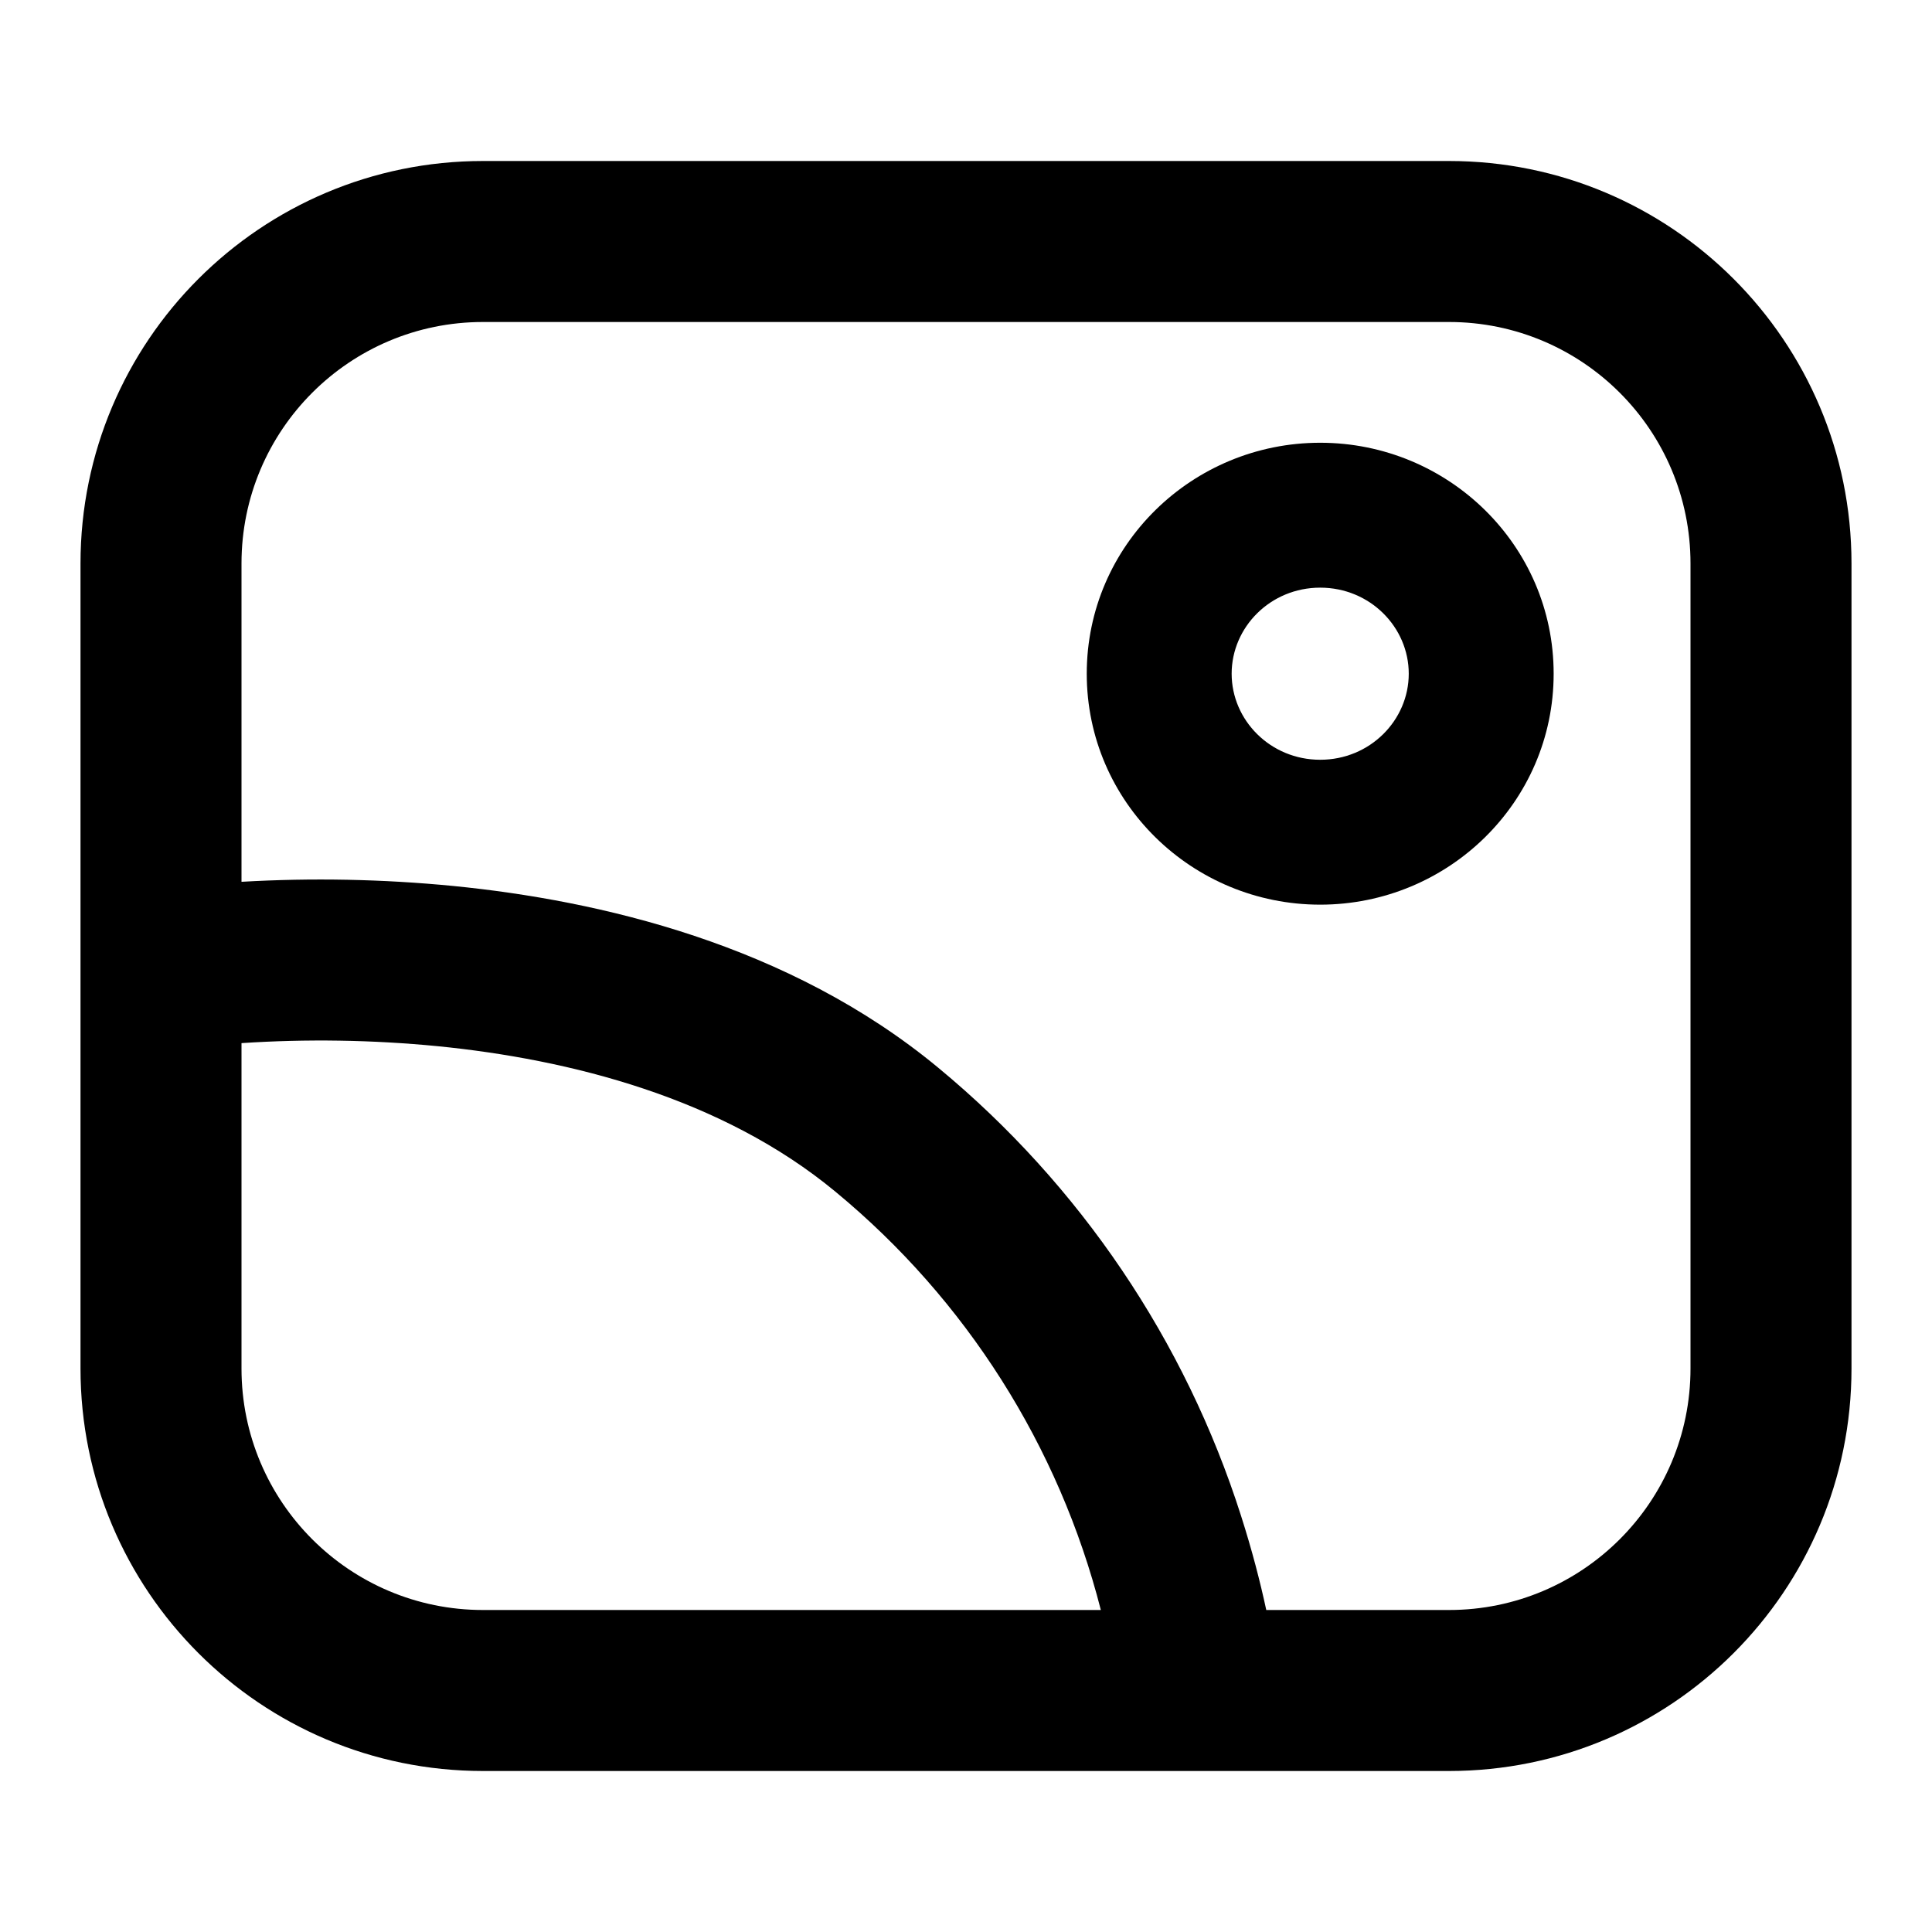
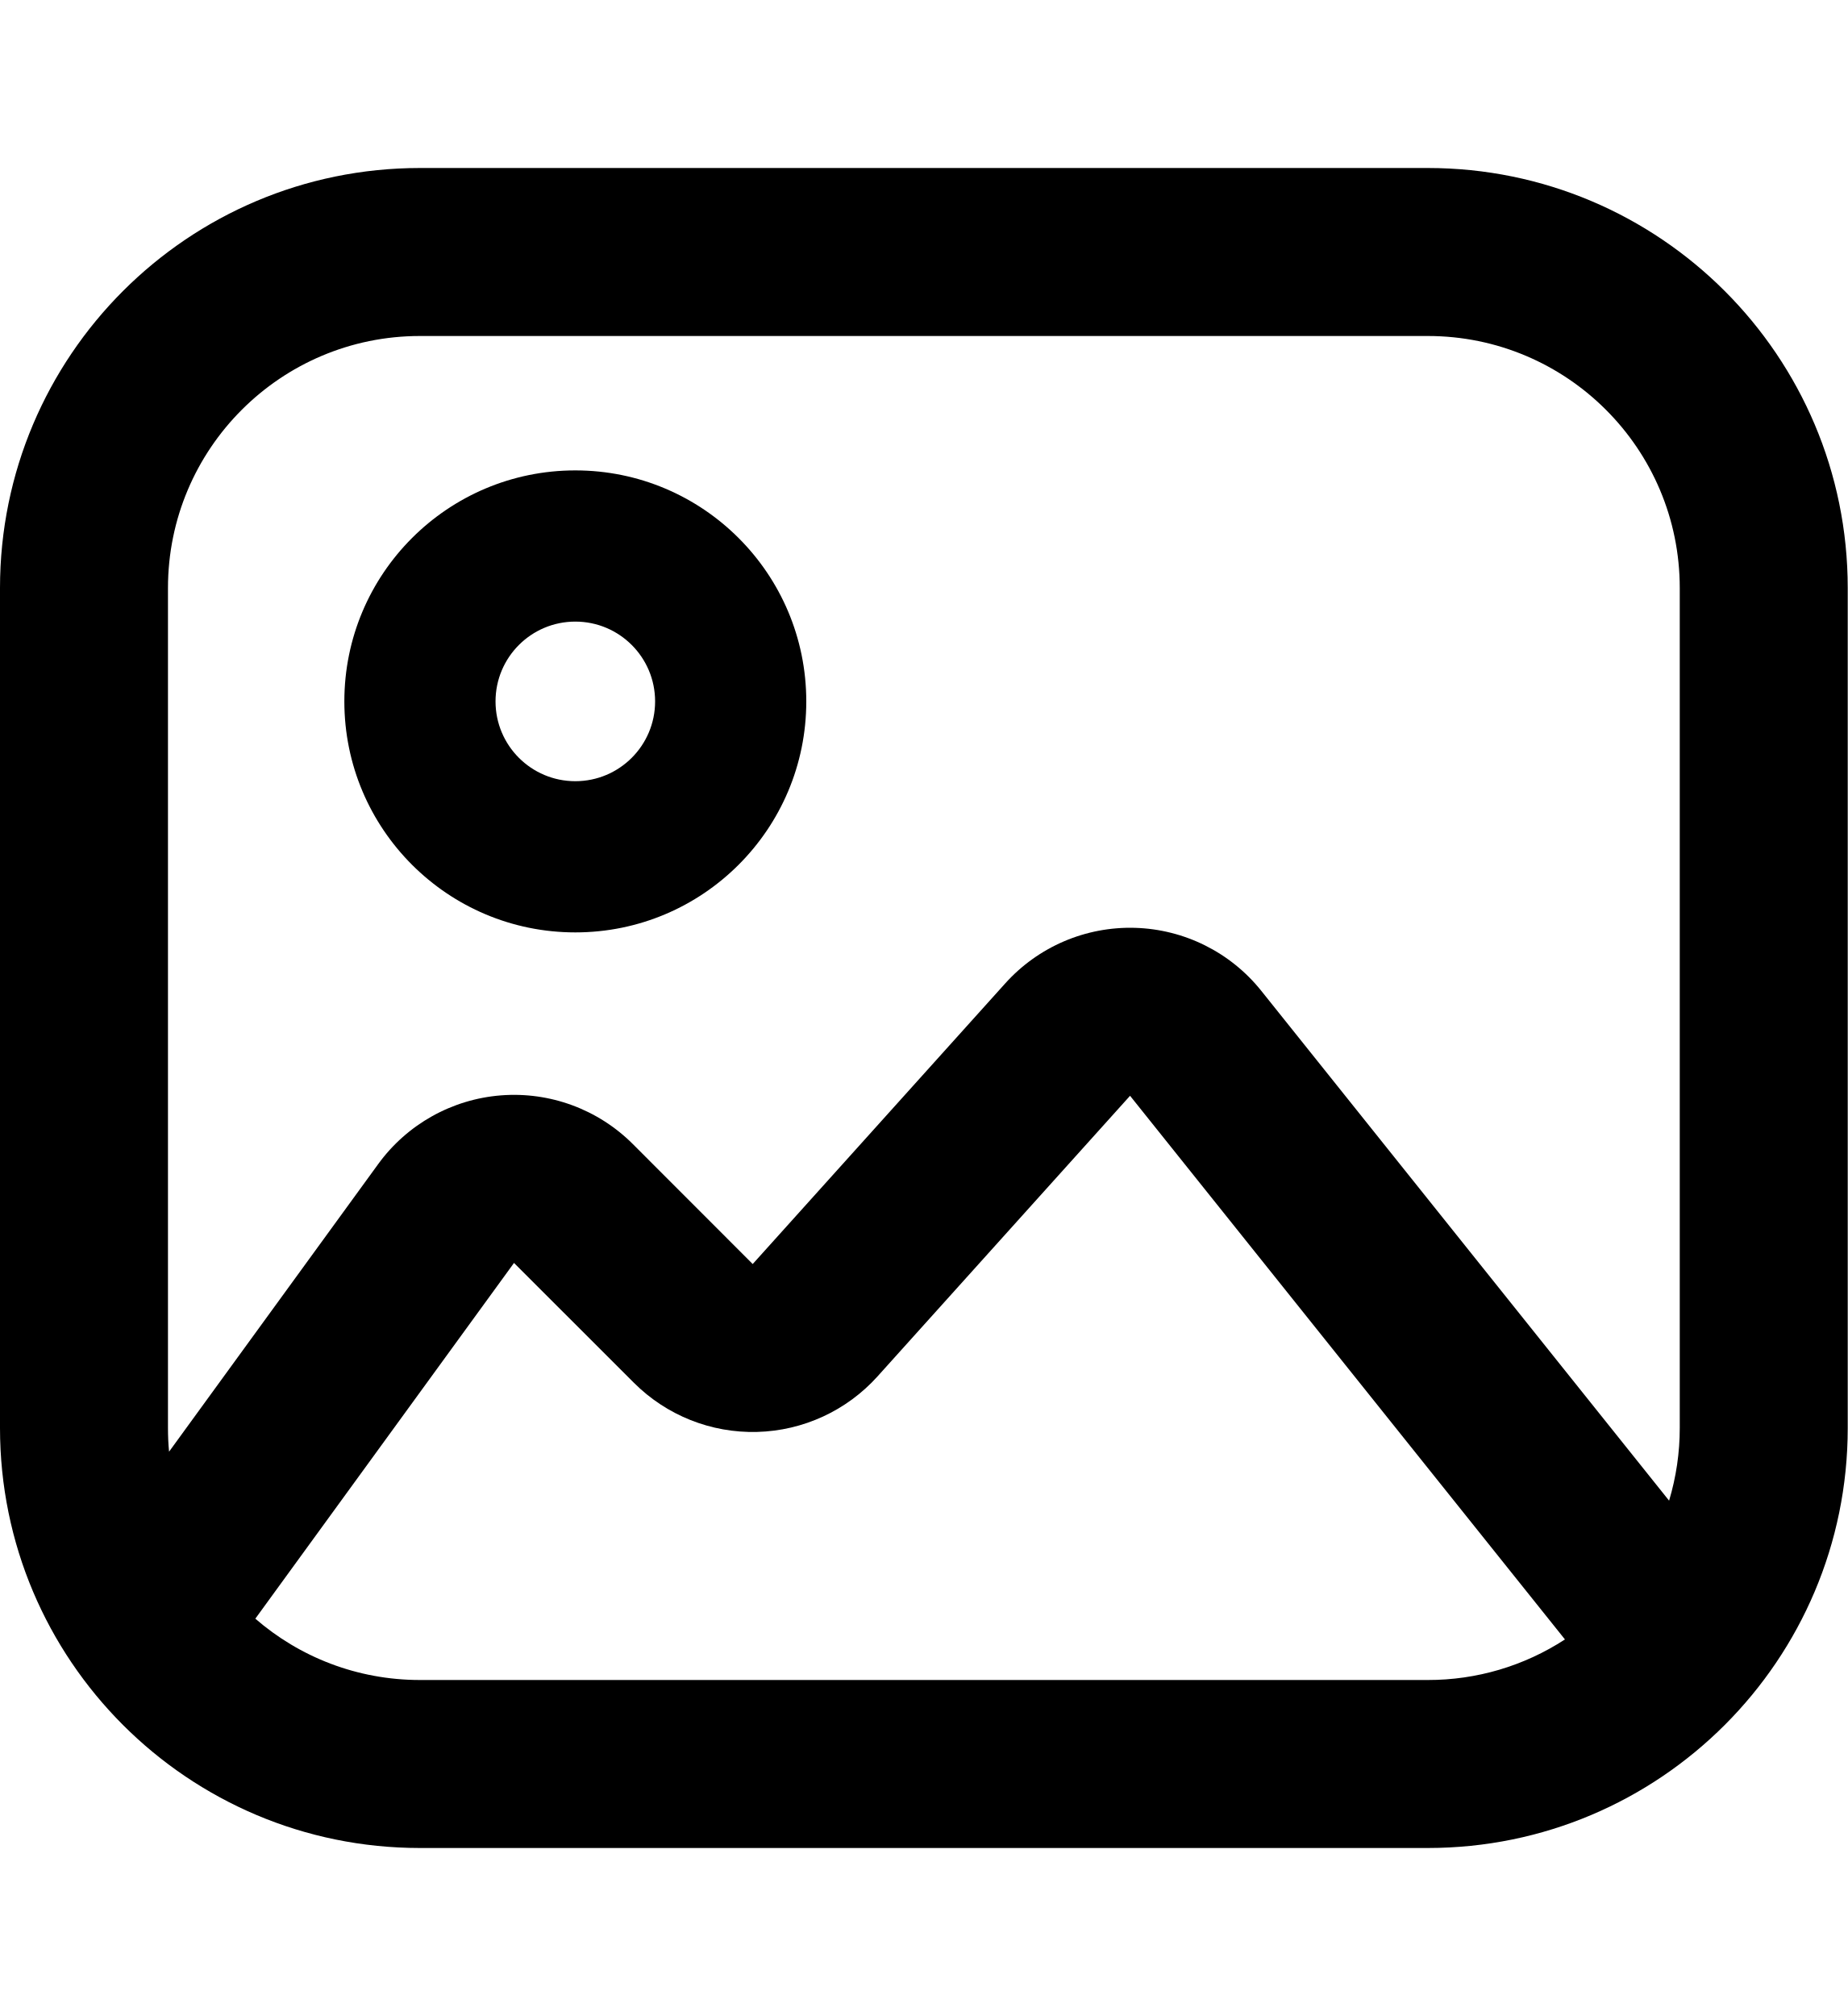
- <svg xmlns="http://www.w3.org/2000/svg" width="24" height="24" fill="none" viewBox="0 0 24 24">
-   <path fill="currentColor" fill-rule="evenodd" d="M13.5 8.369c0-1.598 1.312-2.869 2.9-2.869 1.588 0 2.9 1.271 2.9 2.869 0 1.598-1.312 2.869-2.9 2.869-1.588 0-2.9-1.271-2.9-2.869zM16.4 7.3c-.62 0-1.1.492-1.1 1.069s.48 1.069 1.1 1.069c.62 0 1.1-.492 1.1-1.069S17.02 7.3 16.4 7.3z" clip-rule="evenodd" />
-   <path fill="currentColor" fill-rule="evenodd" d="M1 7a5 5 0 0 1 5-5h12a5 5 0 0 1 5 5v10a5 5 0 0 1-5 5H6a5 5 0 0 1-5-5V7zm5-3a3 3 0 0 0-3 3v3.954a16.982 16.982 0 0 1 2.632.052c1.806.179 4.168.72 6.026 2.26a11.921 11.921 0 0 1 3.759 5.565c.135.422.237.815.313 1.169H18a3 3 0 0 0 3-3V7a3 3 0 0 0-3-3H6zm7.675 16a9.921 9.921 0 0 0-3.294-5.194c-1.412-1.171-3.31-1.648-4.946-1.81A14.982 14.982 0 0 0 3 12.958V17a3 3 0 0 0 3 3h7.675z" clip-rule="evenodd" />
+ <svg xmlns="http://www.w3.org/2000/svg" width="22" height="24" fill="none" viewBox="0 0 22 24">
+   <path fill="currentColor" fill-rule="evenodd" d="M6.85 5.6a2.75 2.75 0 1 0 0 5.5 2.75 2.75 0 0 0 0-5.5zM5.9 8.35a.95.95 0 1 1 1.9 0 .95.95 0 0 1-1.9 0z" clip-rule="evenodd" />
+   <path fill="currentColor" fill-rule="evenodd" d="M5 2a5 5 0 0 0-5 5v10a5 5 0 0 0 5 5h12a5 5 0 0 0 5-5V7a5 5 0 0 0-5-5H5zm12 2H5a3 3 0 0 0-3 3v10c0 .095.004.19.013.282l2.49-3.424a2 2 0 0 1 3.032-.238l1.427 1.428 3.007-3.341a2 2 0 0 1 3.048.088l4.856 6.07A3 3 0 0 0 20 17V7a3 3 0 0 0-3-3zM5 20c-.75 0-1.435-.275-1.96-.73l3.08-4.235 1.428 1.427a2 2 0 0 0 2.9-.076l3.007-3.341 5.178 6.472A2.98 2.98 0 0 1 17 20H5z" clip-rule="evenodd" />
</svg>
